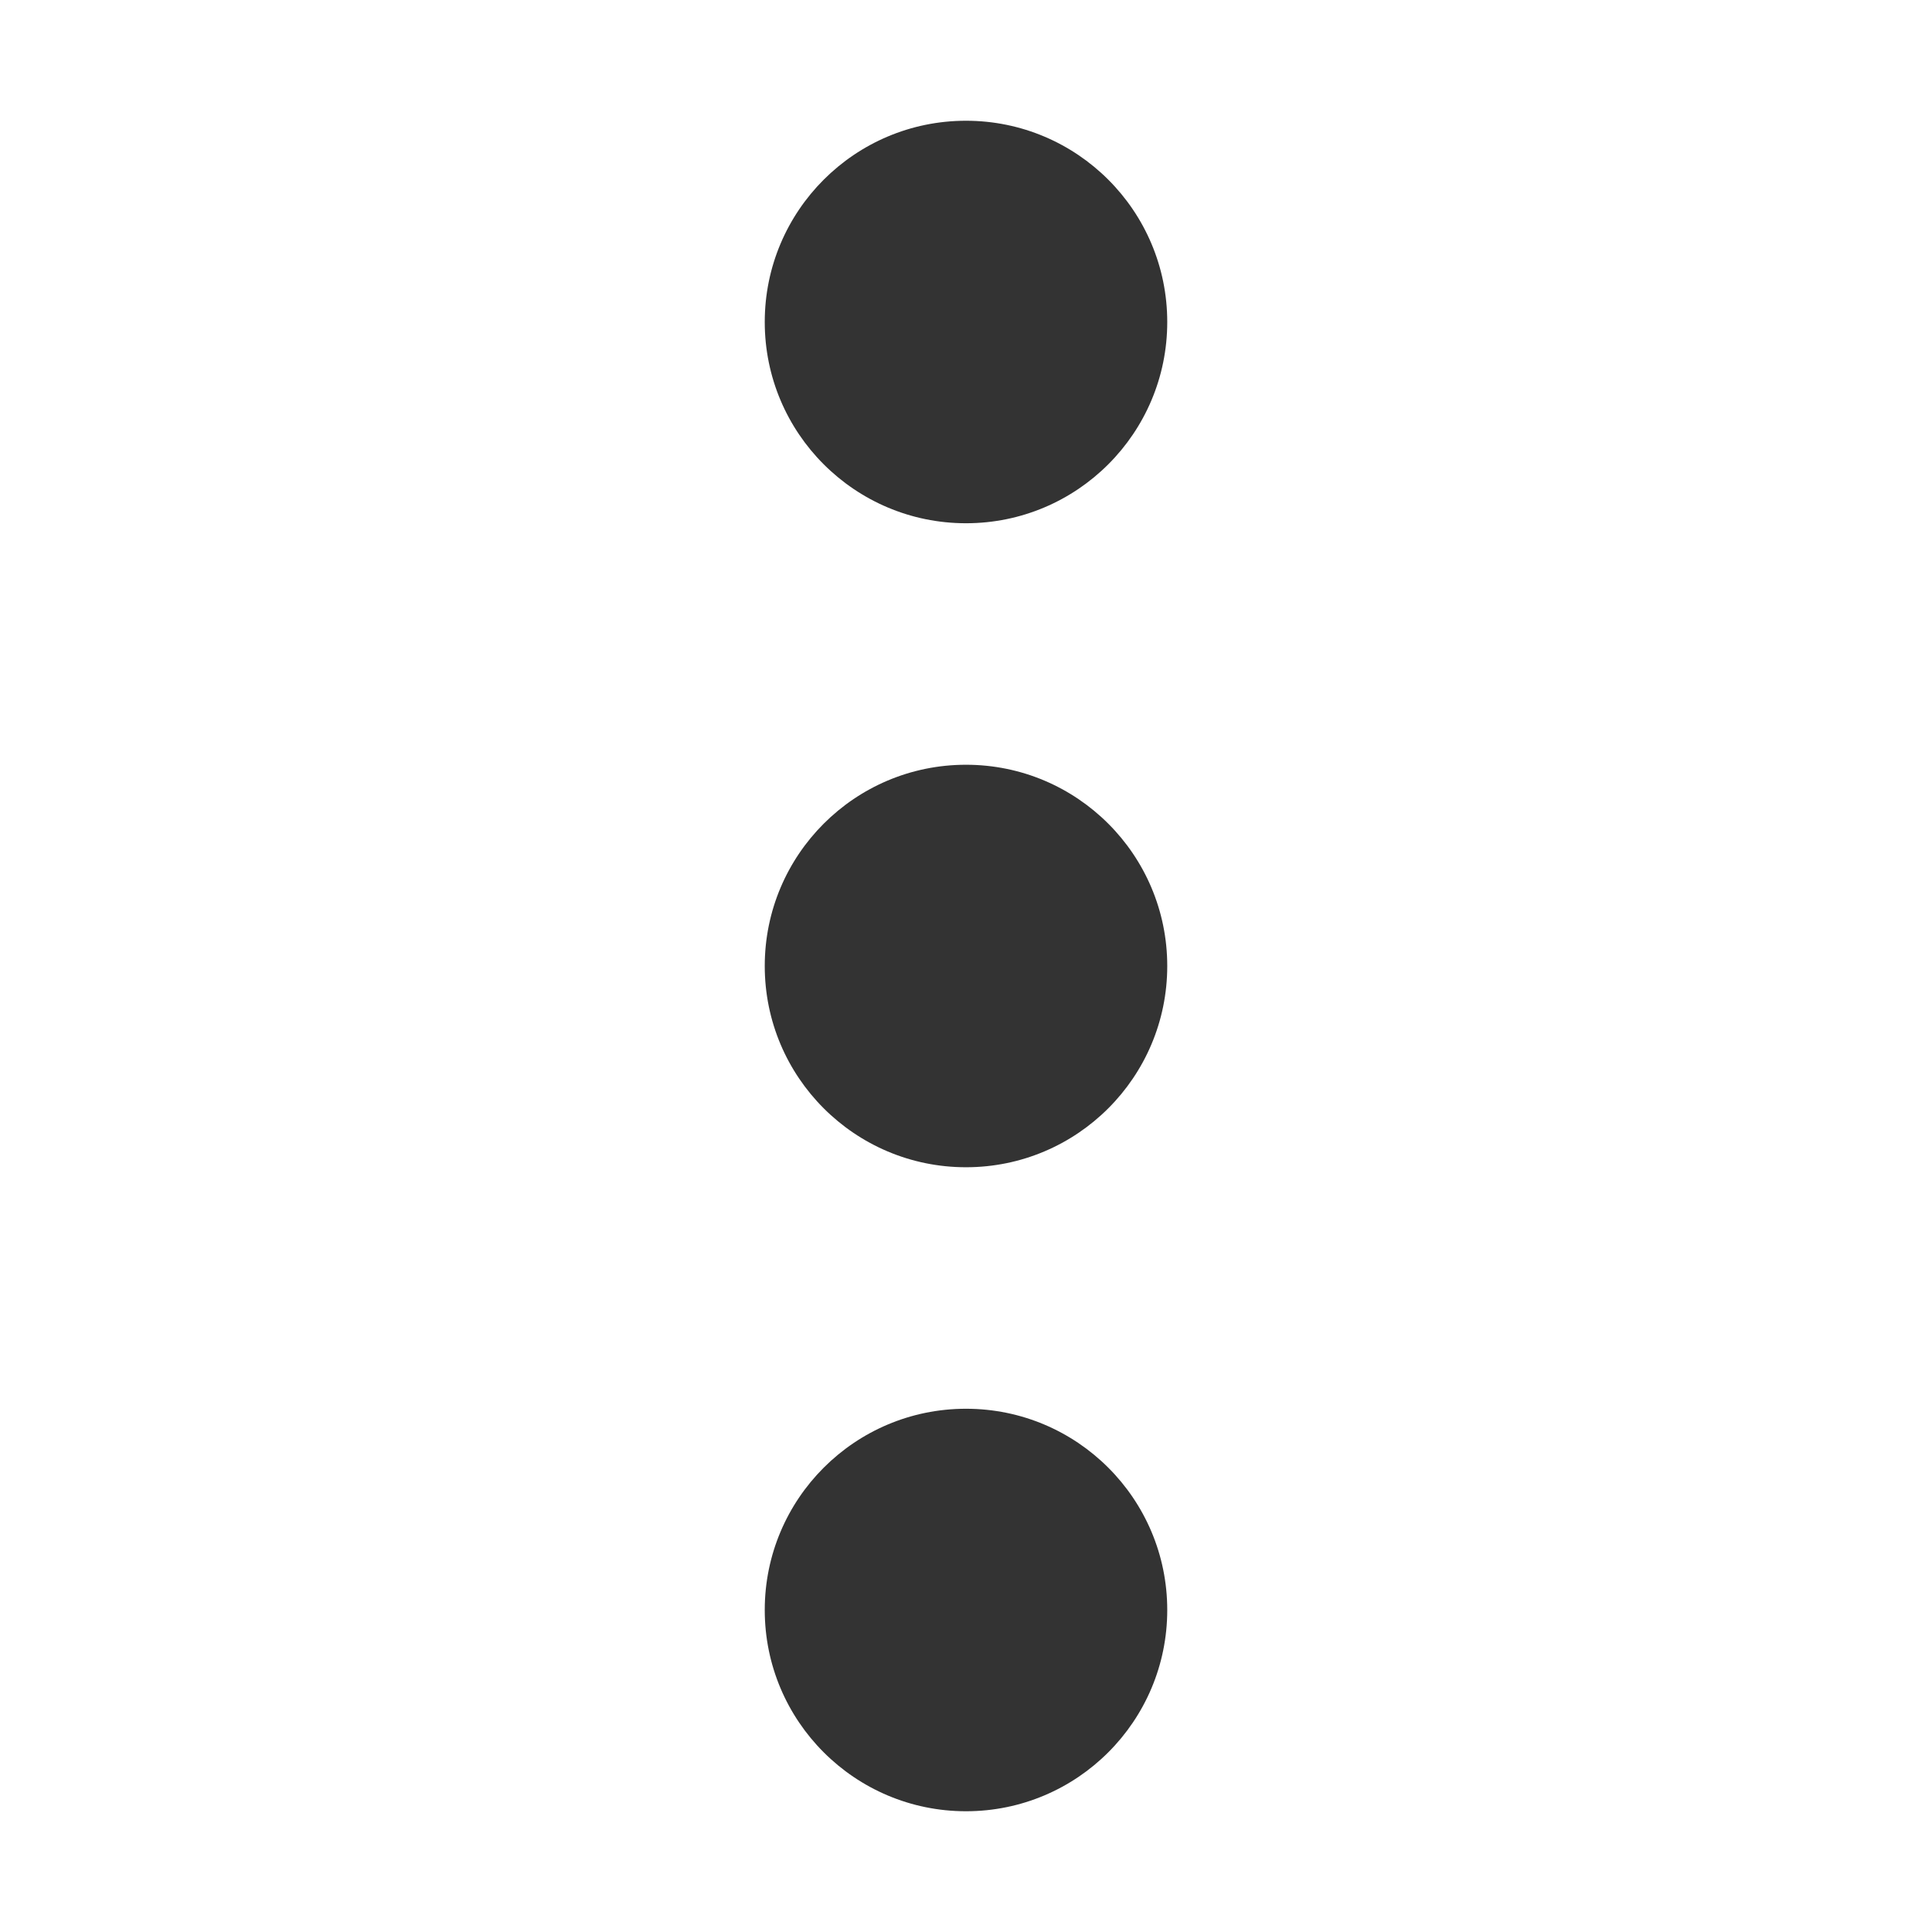
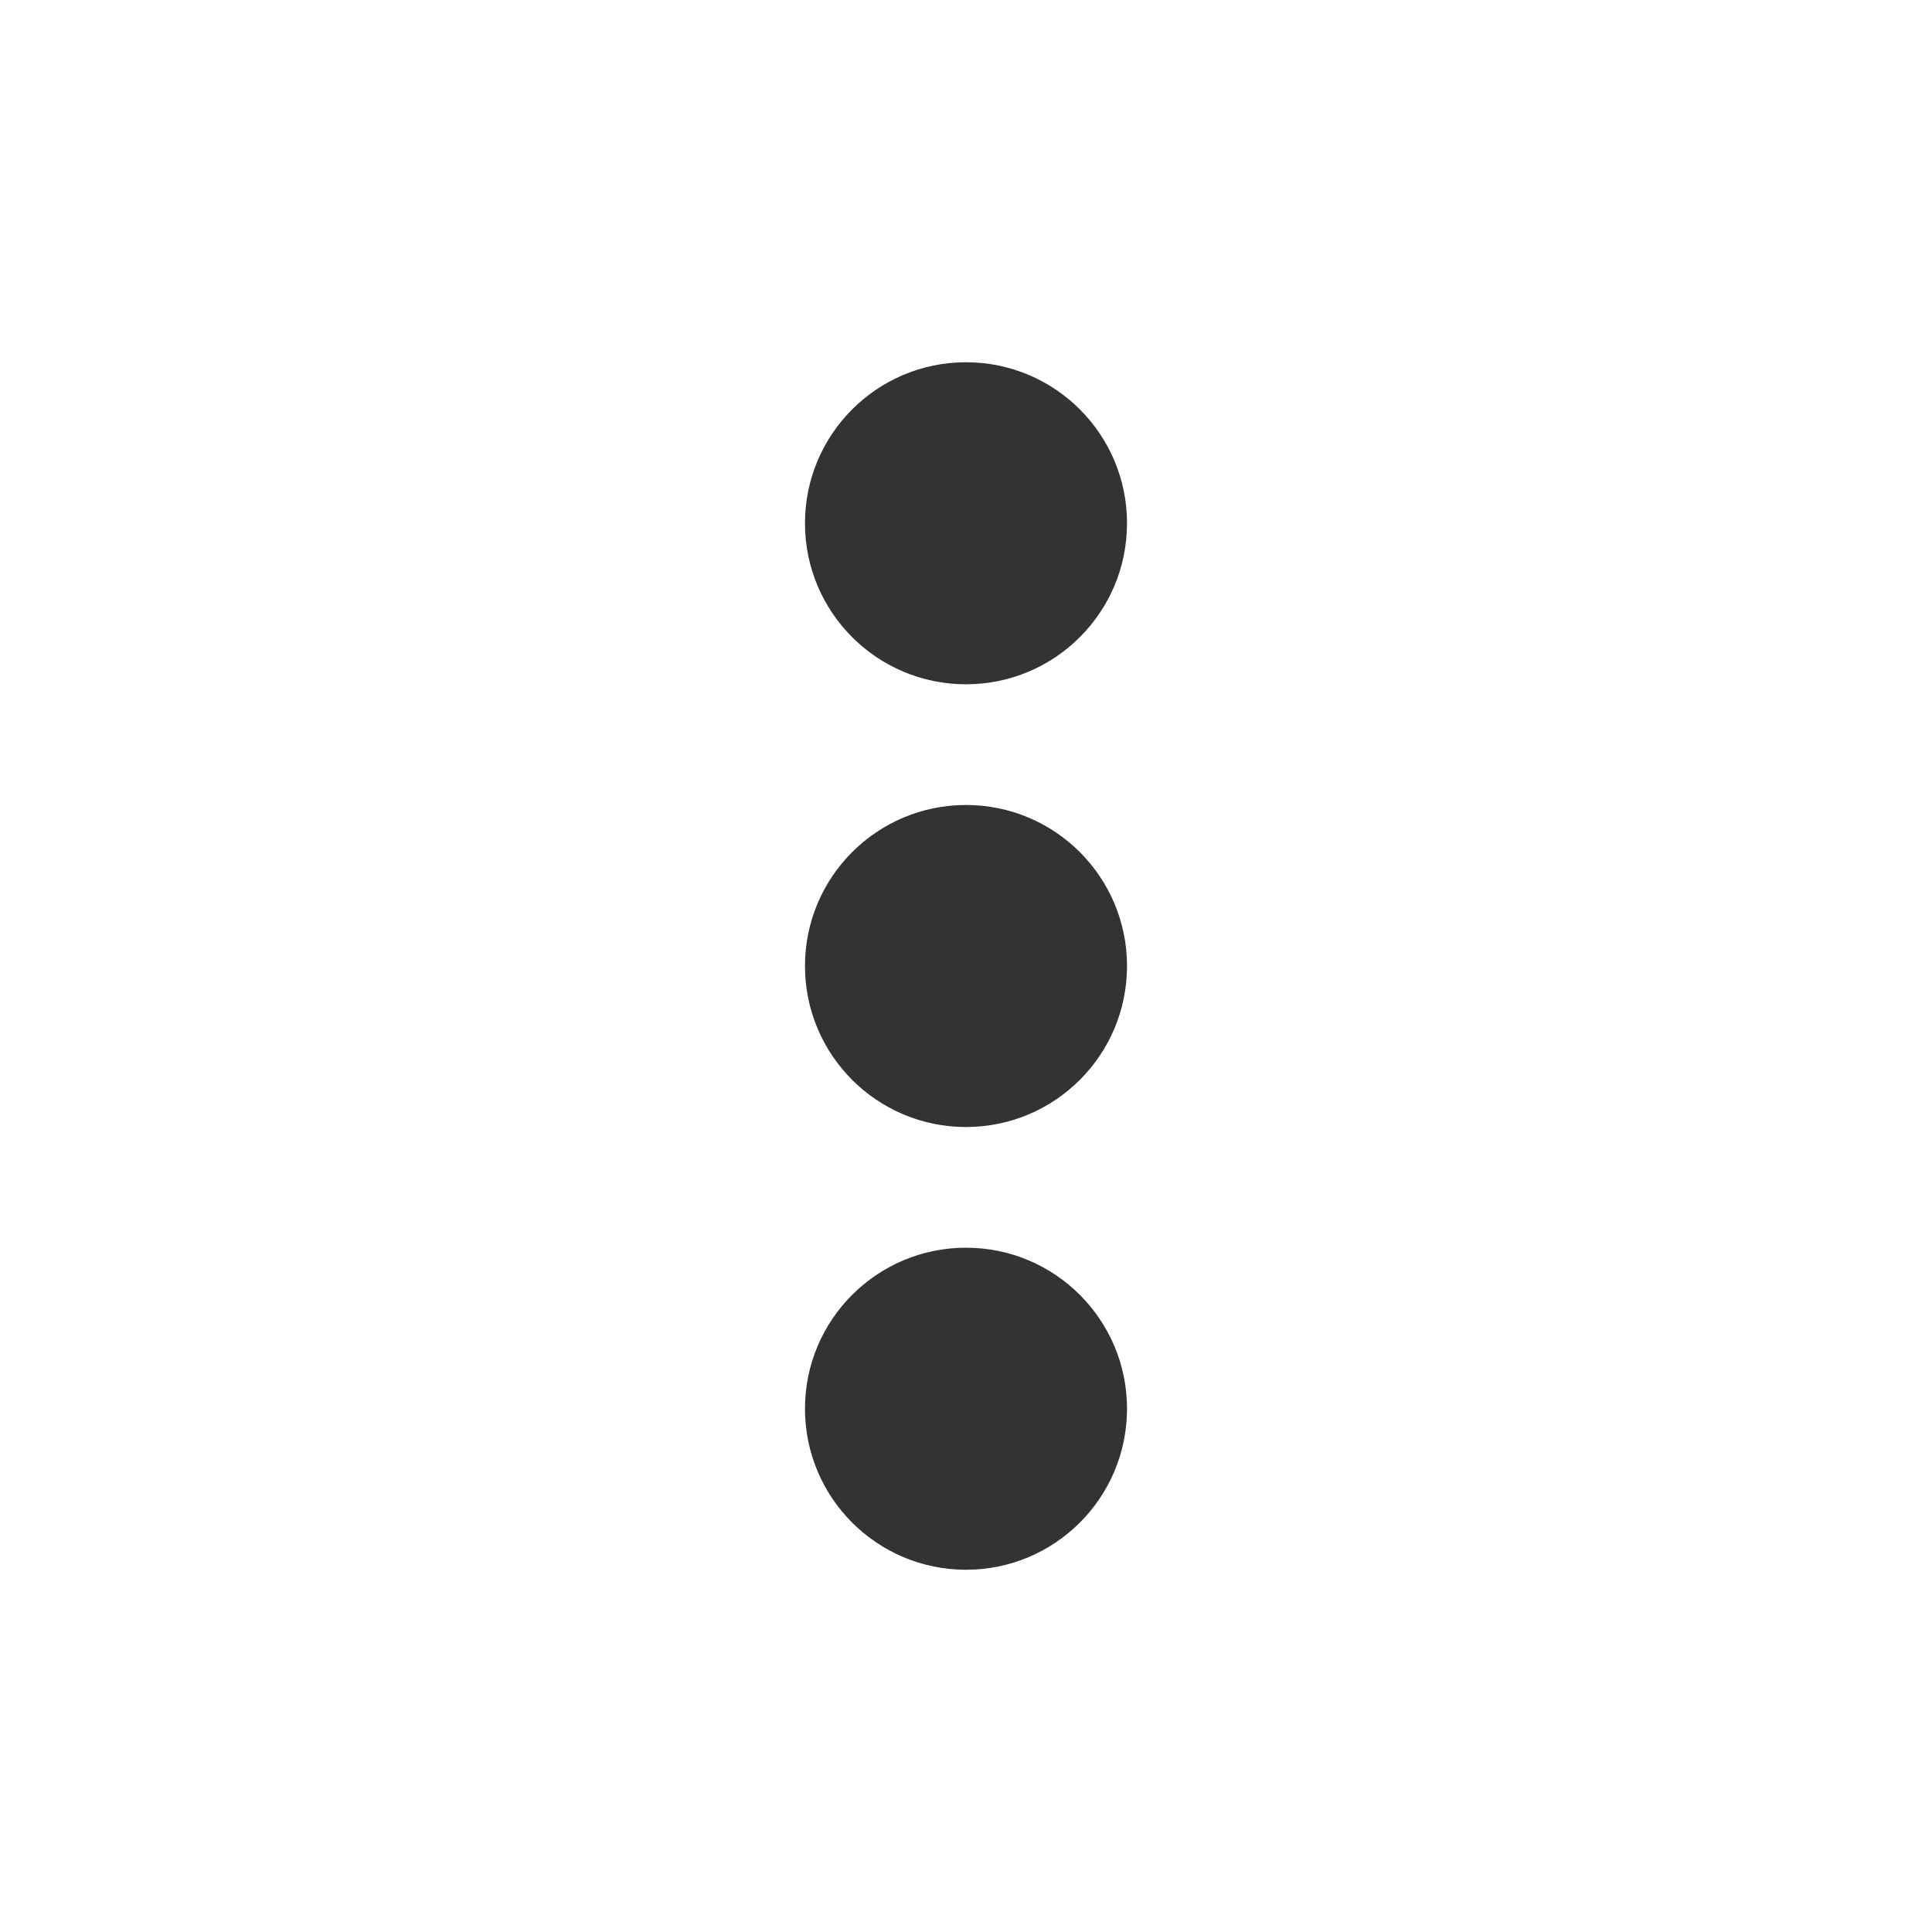
- <svg xmlns="http://www.w3.org/2000/svg" viewBox="0 0 96 96">
-   <path d="M58 80a10 10 0 1 1-10-10 10 10 0 0 1 10 10zM48 38a10 10 0 1 0 10 10 10 10 0 0 0-10-10zm0-32a10 10 0 1 0 10 10A10 10 0 0 0 48 6z" fill="#333" />
+ <svg xmlns="http://www.w3.org/2000/svg" version="1.1" width="32" height="32" viewBox="0 0 32 32">
+   <path fill="#333" d="M18.667 23.333c0 1.473-1.194 2.667-2.667 2.667s-2.667-1.194-2.667-2.667c0-1.473 1.194-2.667 2.667-2.667v0c1.473 0 2.667 1.194 2.667 2.667v0zM16 13.333c-1.473 0-2.667 1.194-2.667 2.667s1.194 2.667 2.667 2.667c1.473 0 2.667-1.194 2.667-2.667v0c0-1.473-1.194-2.667-2.667-2.667v0zM16 6c-1.473 0-2.667 1.194-2.667 2.667s1.194 2.667 2.667 2.667c1.473 0 2.667-1.194 2.667-2.667v0c0-1.473-1.194-2.667-2.667-2.667v0z" />
</svg>
